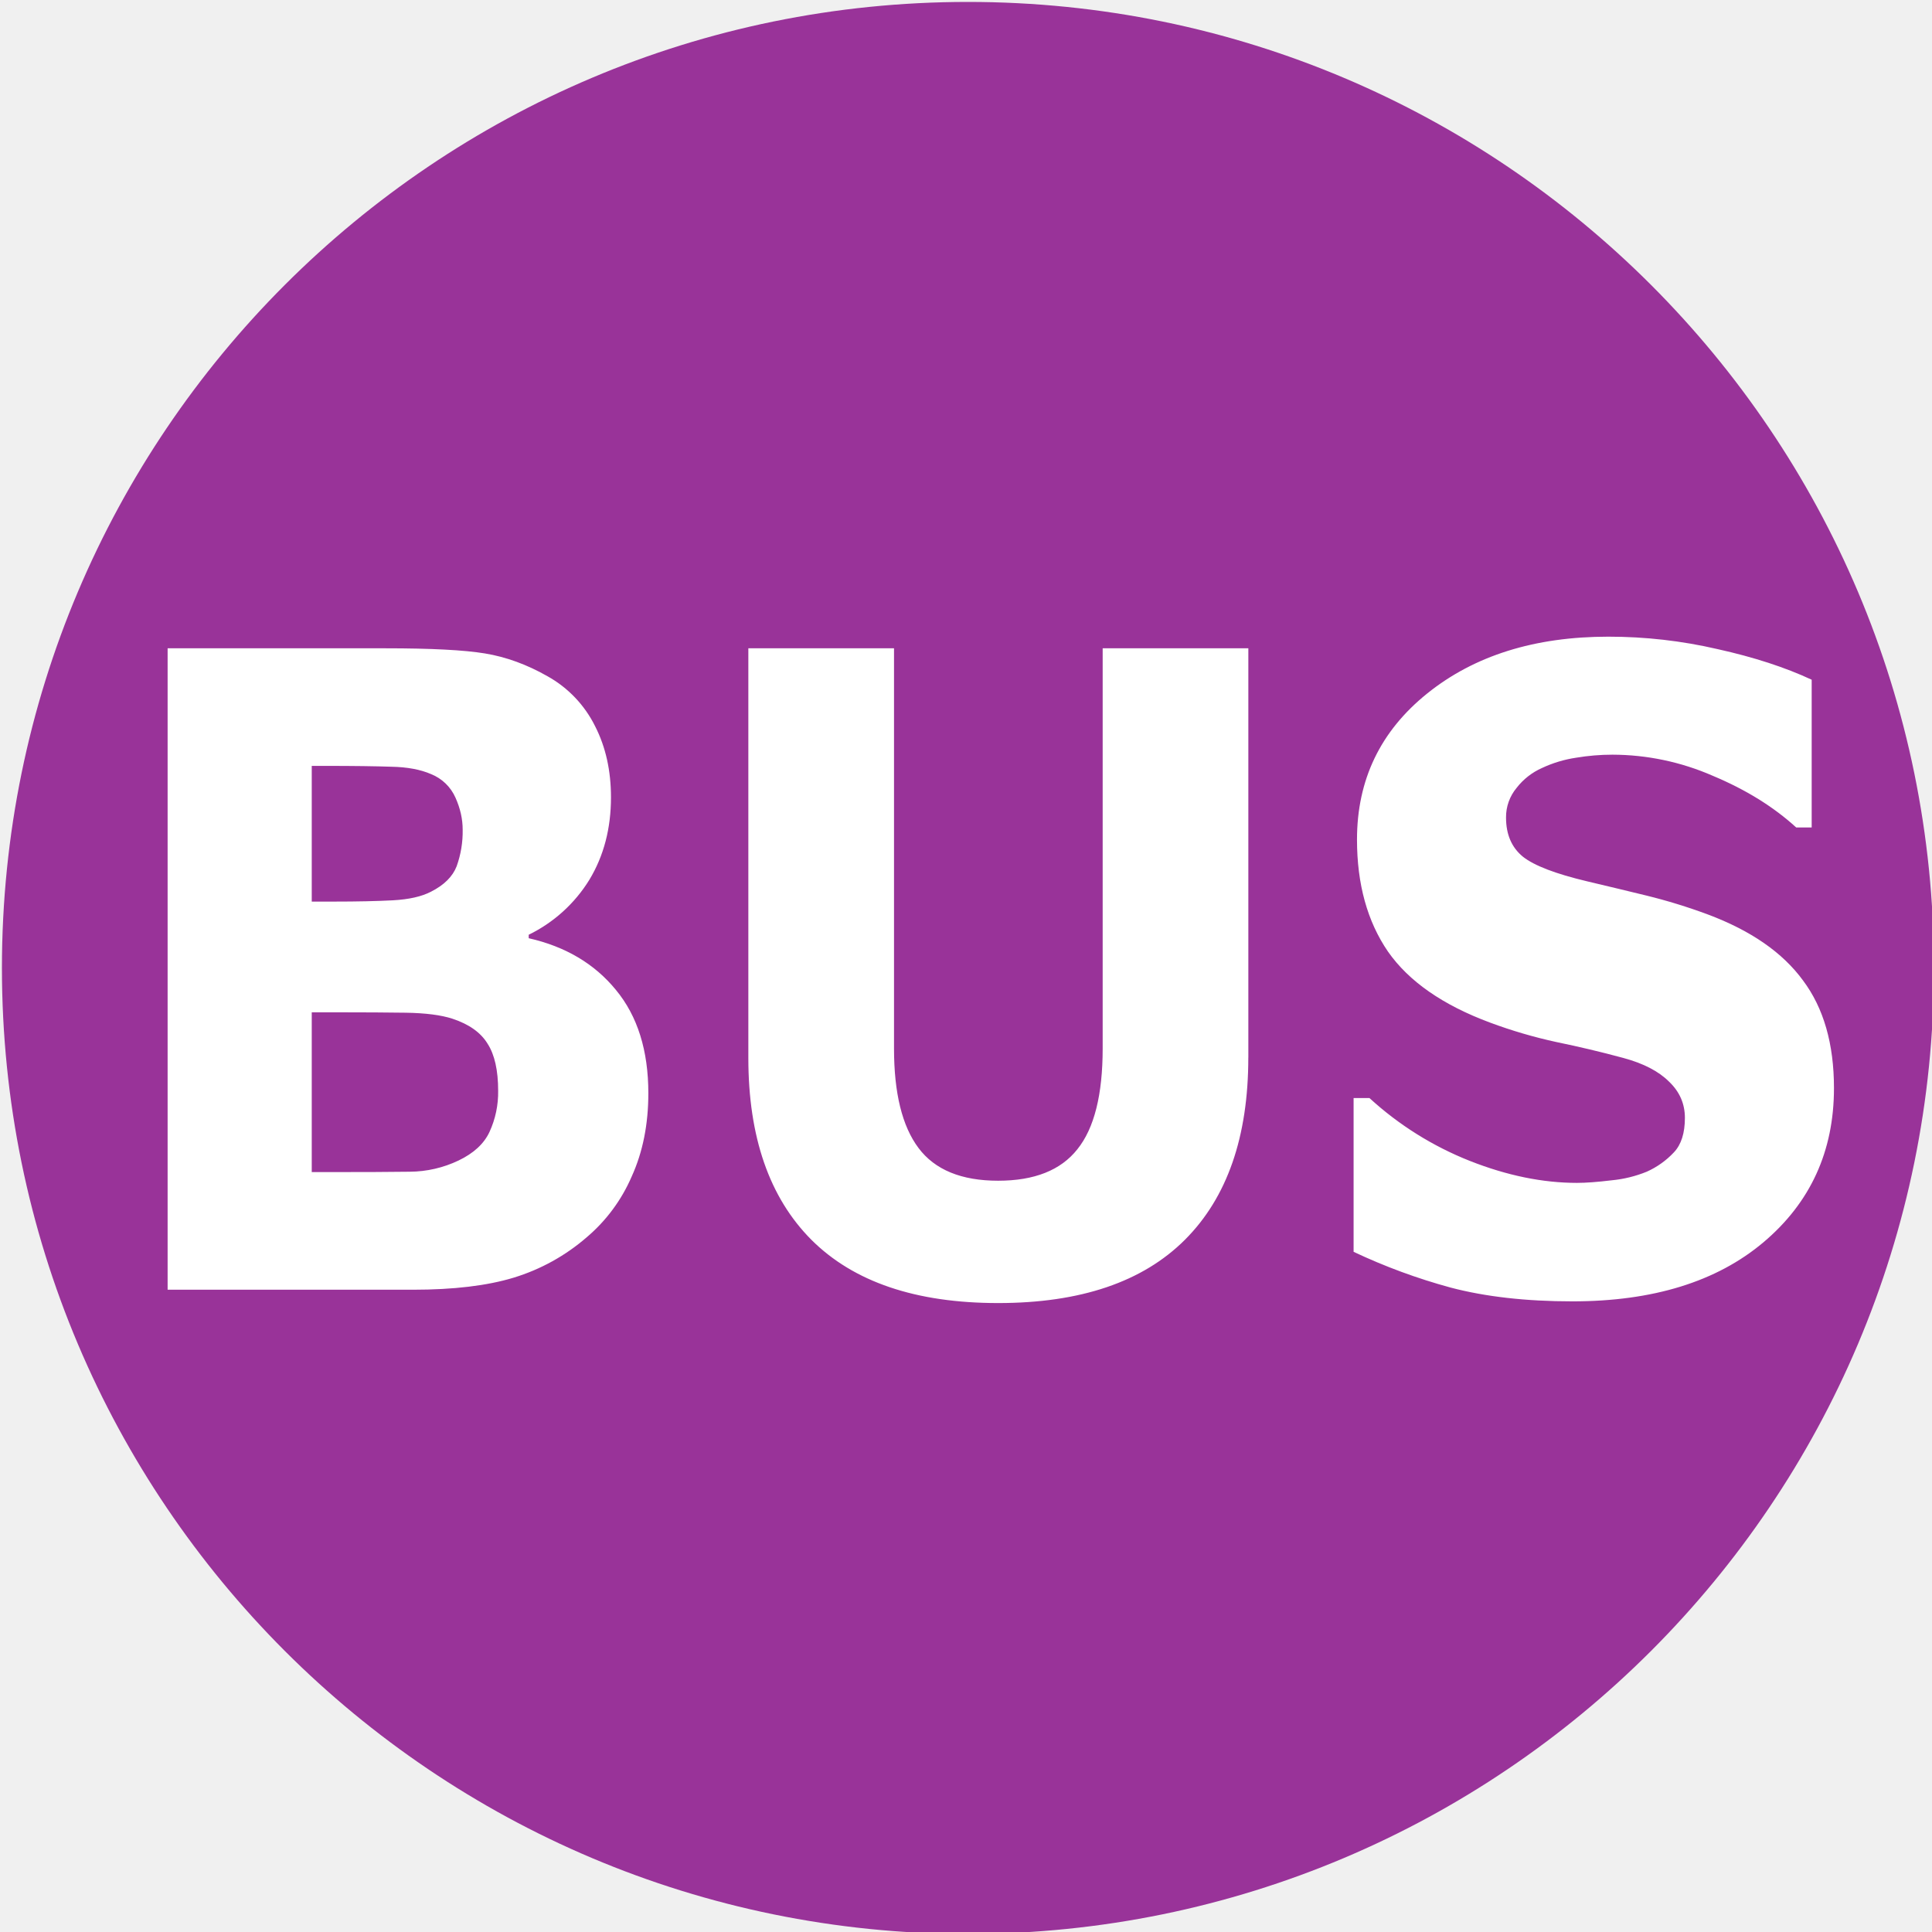
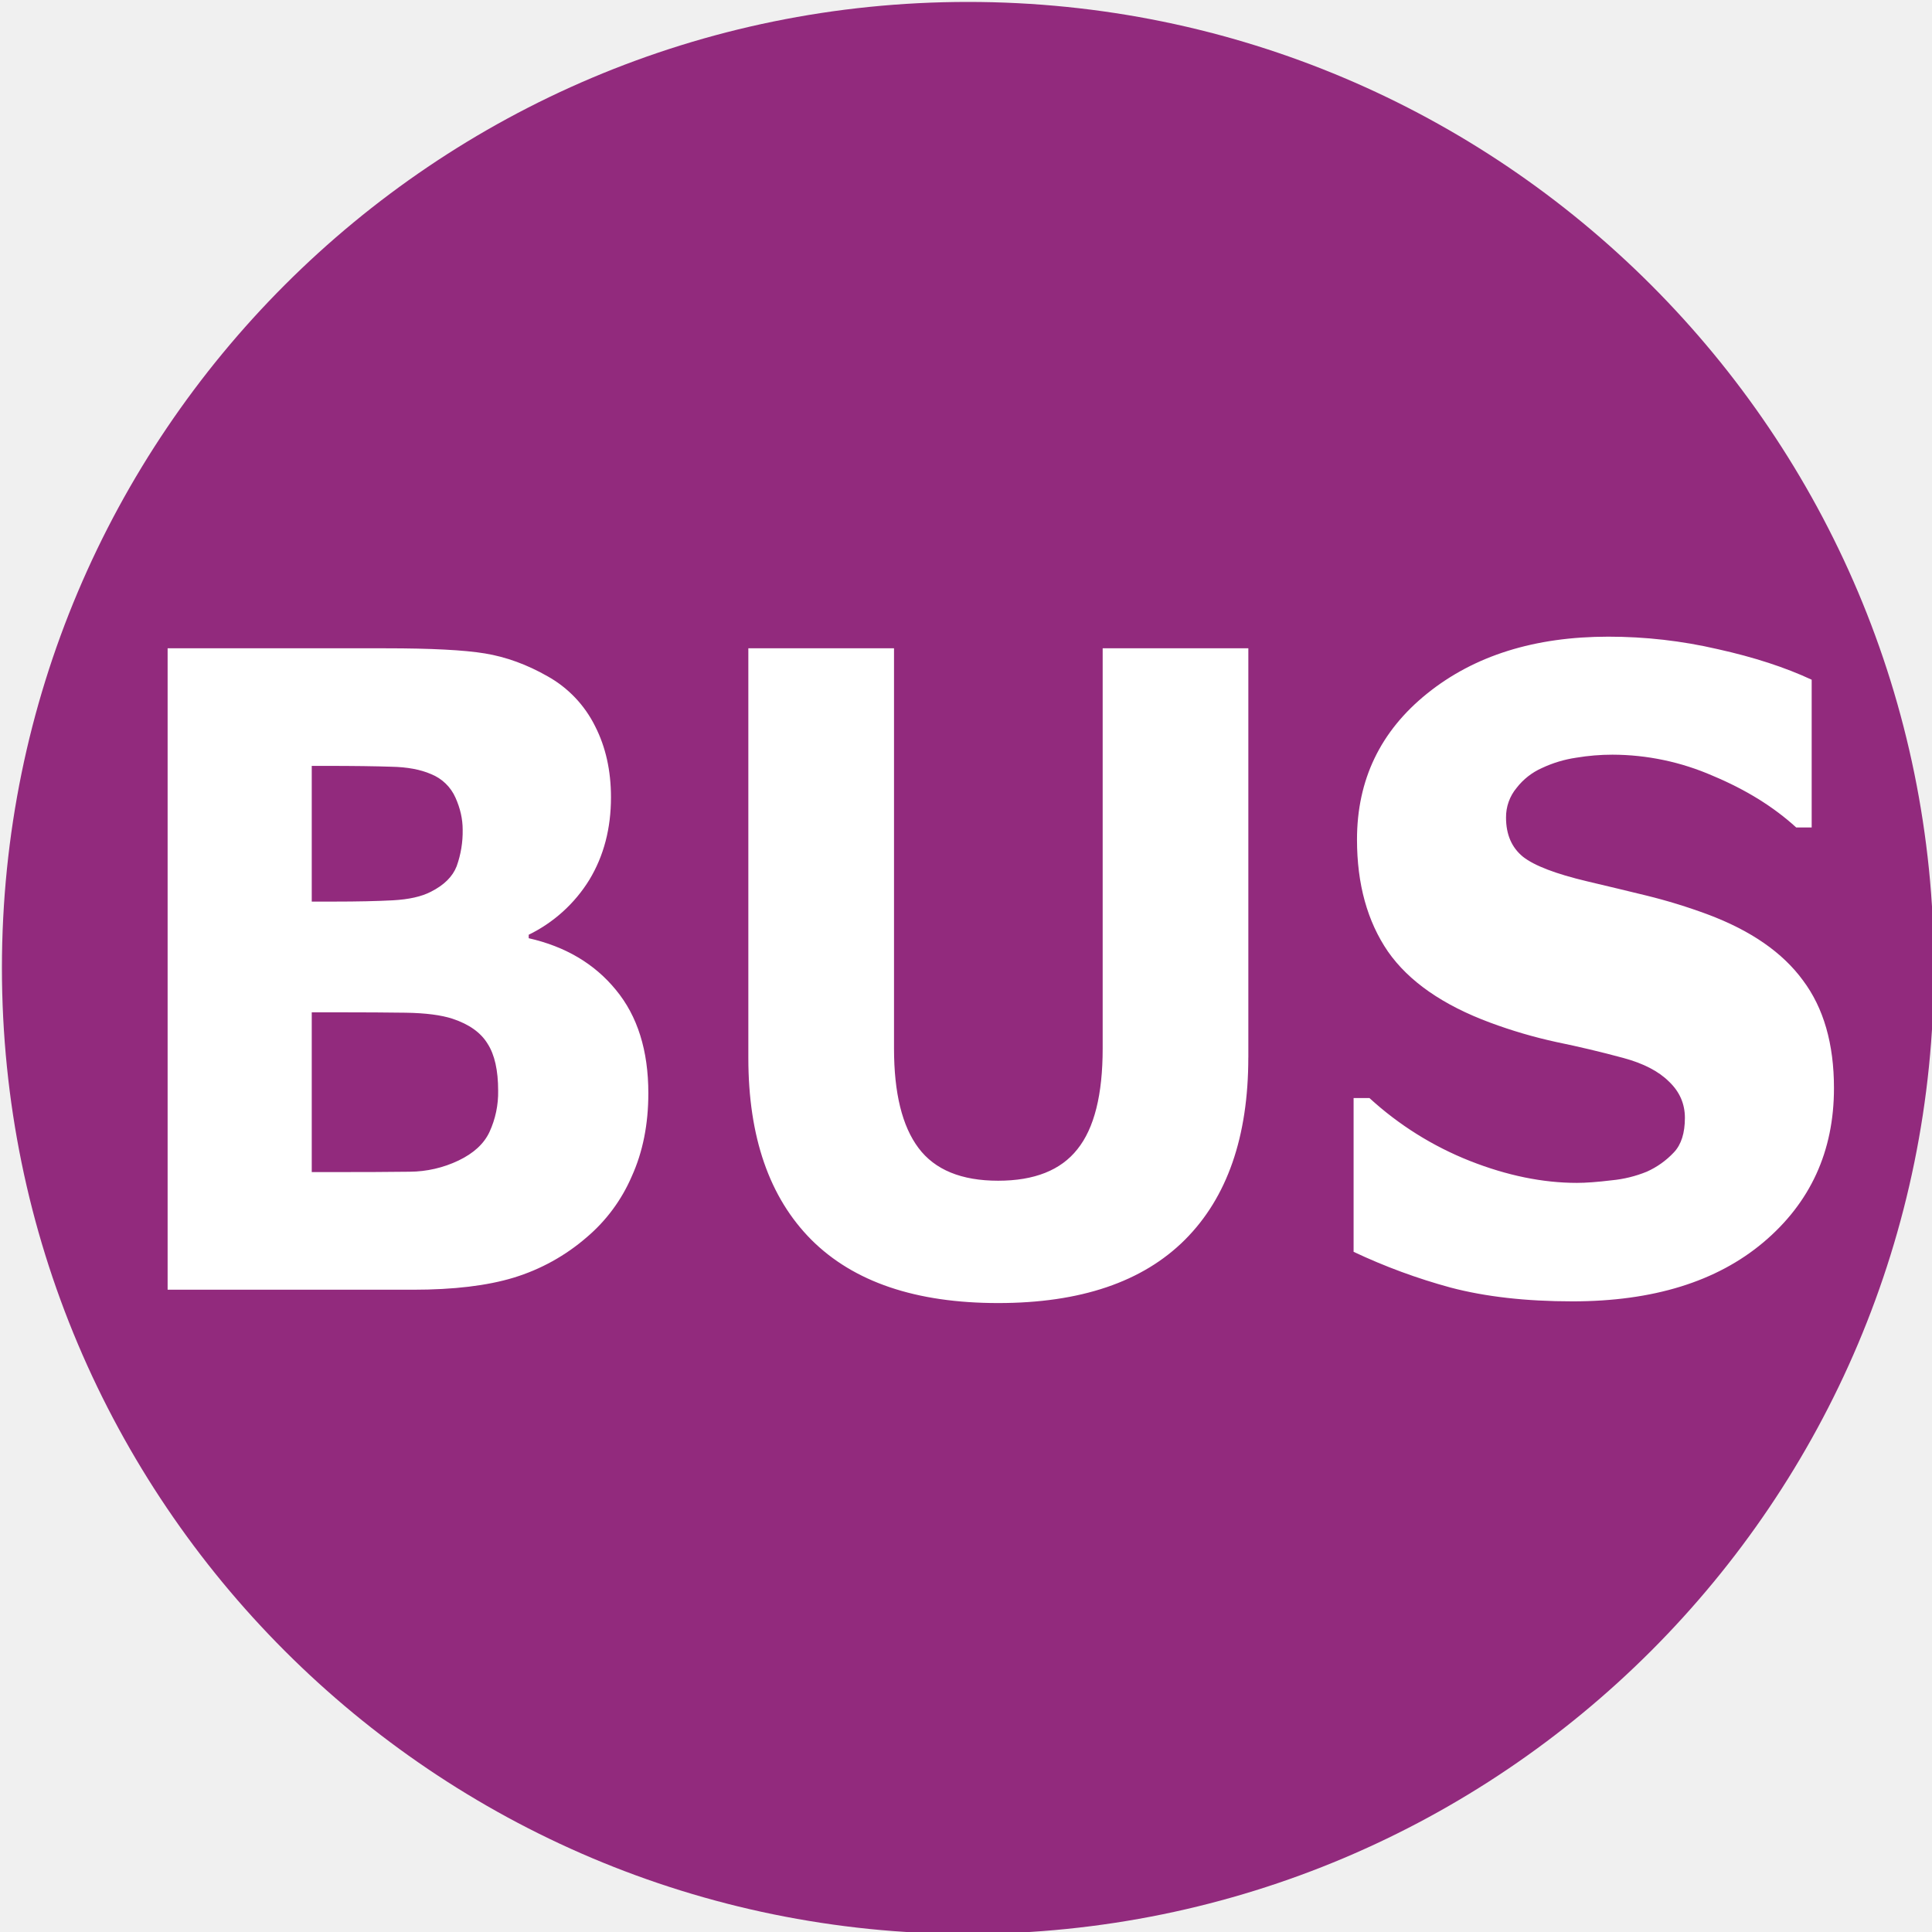
<svg xmlns="http://www.w3.org/2000/svg" width="100" height="100">
  <g id="bus" fill-rule="evenodd" transform="scale(.2)">
-     <circle cx="250.5" cy="250.5" r="250" fill="#939" />
+     <circle cx="250.5" cy="250.5" r="250" fill="#922A7D" />
    <path d="M474.63 281.6c0 16.35-6.1 29.66-18.27 39.92-12.1 10.18-28.58 15.27-49.41 15.27-12.04 0-22.56-1.2-31.54-3.57a152.32 152.32 0 0 1-25.1-9.25v-39.8h4.1a84.47 84.47 0 0 0 25.98 16.27c9.63 3.8 18.88 5.69 27.73 5.69 2.28 0 5.27-.22 8.99-.67a32.1 32.1 0 0 0 9.08-2.23 21.82 21.82 0 0 0 7.03-5.02c1.89-2 2.83-4.98 2.83-8.91 0-3.65-1.37-6.77-4.1-9.37-2.67-2.67-6.6-4.72-11.82-6.13a289.71 289.71 0 0 0-17.38-4.13 125.44 125.44 0 0 1-17.09-5.01c-12.24-4.54-21.06-10.67-26.46-18.4-5.34-7.8-8.01-17.46-8.01-28.98 0-15.46 6.05-28.06 18.16-37.8 12.18-9.8 27.8-14.71 46.88-14.71 9.57 0 19 1.07 28.32 3.23 9.37 2.08 17.48 4.72 24.31 7.91v38.24h-4c-5.86-5.35-13.05-9.8-21.58-13.37a65.13 65.13 0 0 0-25.98-5.47c-3.12 0-6.25.26-9.37.78a31.72 31.72 0 0 0-8.89 2.68 16.98 16.98 0 0 0-6.54 5.13 11.8 11.8 0 0 0-2.74 7.69c0 4.39 1.47 7.77 4.4 10.15 2.93 2.3 8.46 4.42 16.6 6.35 5.34 1.26 10.45 2.49 15.33 3.68a144.1 144.1 0 0 1 15.92 4.9c11.13 4.17 19.33 9.85 24.6 17.06 5.35 7.14 8.02 16.43 8.02 27.87m-151.57-7.91c0 20.51-5.47 36.23-16.4 47.16-10.94 10.92-27.05 16.38-48.34 16.38-21.3 0-37.4-5.46-48.34-16.38-10.88-10.93-16.31-26.61-16.31-47.05V167.78h37.7v103.57c0 11.52 2.1 20.1 6.34 25.75 4.23 5.65 11.1 8.47 20.6 8.47 9.38 0 16.22-2.71 20.51-8.14 4.37-5.42 6.55-14.12 6.55-26.08V167.78h37.7v105.9m-155.28 9.26c0 8.03-1.43 15.2-4.3 21.52a42.89 42.89 0 0 1-11.62 15.72 51.99 51.99 0 0 1-18.94 10.48c-6.84 2.08-15.53 3.12-26.08 3.12H43.38v-166h56.44c11.72 0 20.28.44 25.68 1.33 5.47.9 10.88 2.87 16.21 5.91a30.07 30.07 0 0 1 12.31 12.94c2.73 5.35 4.1 11.48 4.1 18.39 0 8.03-1.85 15.13-5.57 21.3a37.97 37.97 0 0 1-15.72 14.26v.9c9.5 2.15 17.03 6.61 22.56 13.37 5.6 6.77 8.4 15.69 8.4 26.76zm-38.87-.67c0-5.27-.91-9.33-2.73-12.15-1.76-2.9-4.79-5.05-9.08-6.47-2.93-.96-6.97-1.48-12.11-1.56-5.15-.07-10.52-.1-16.12-.1h-8.2v41.35h2.73c10.55 0 18.1-.03 22.66-.1a29.68 29.68 0 0 0 12.6-2.9c3.9-1.87 6.57-4.32 8-7.37a24.46 24.46 0 0 0 2.25-10.7zm-9.18-67.56c0-2.75-.62-5.5-1.85-8.25a11.62 11.62 0 0 0-6.35-6.13c-2.74-1.19-6.15-1.82-10.25-1.9-4.04-.14-9.74-.22-17.1-.22h-3.51v35.12h5.86c5.92 0 10.97-.11 15.14-.33 4.16-.23 7.45-.97 9.86-2.23 3.38-1.71 5.6-3.9 6.64-6.58a26.64 26.64 0 0 0 1.56-9.48z" fill="#fff" />
  </g>
</svg>
